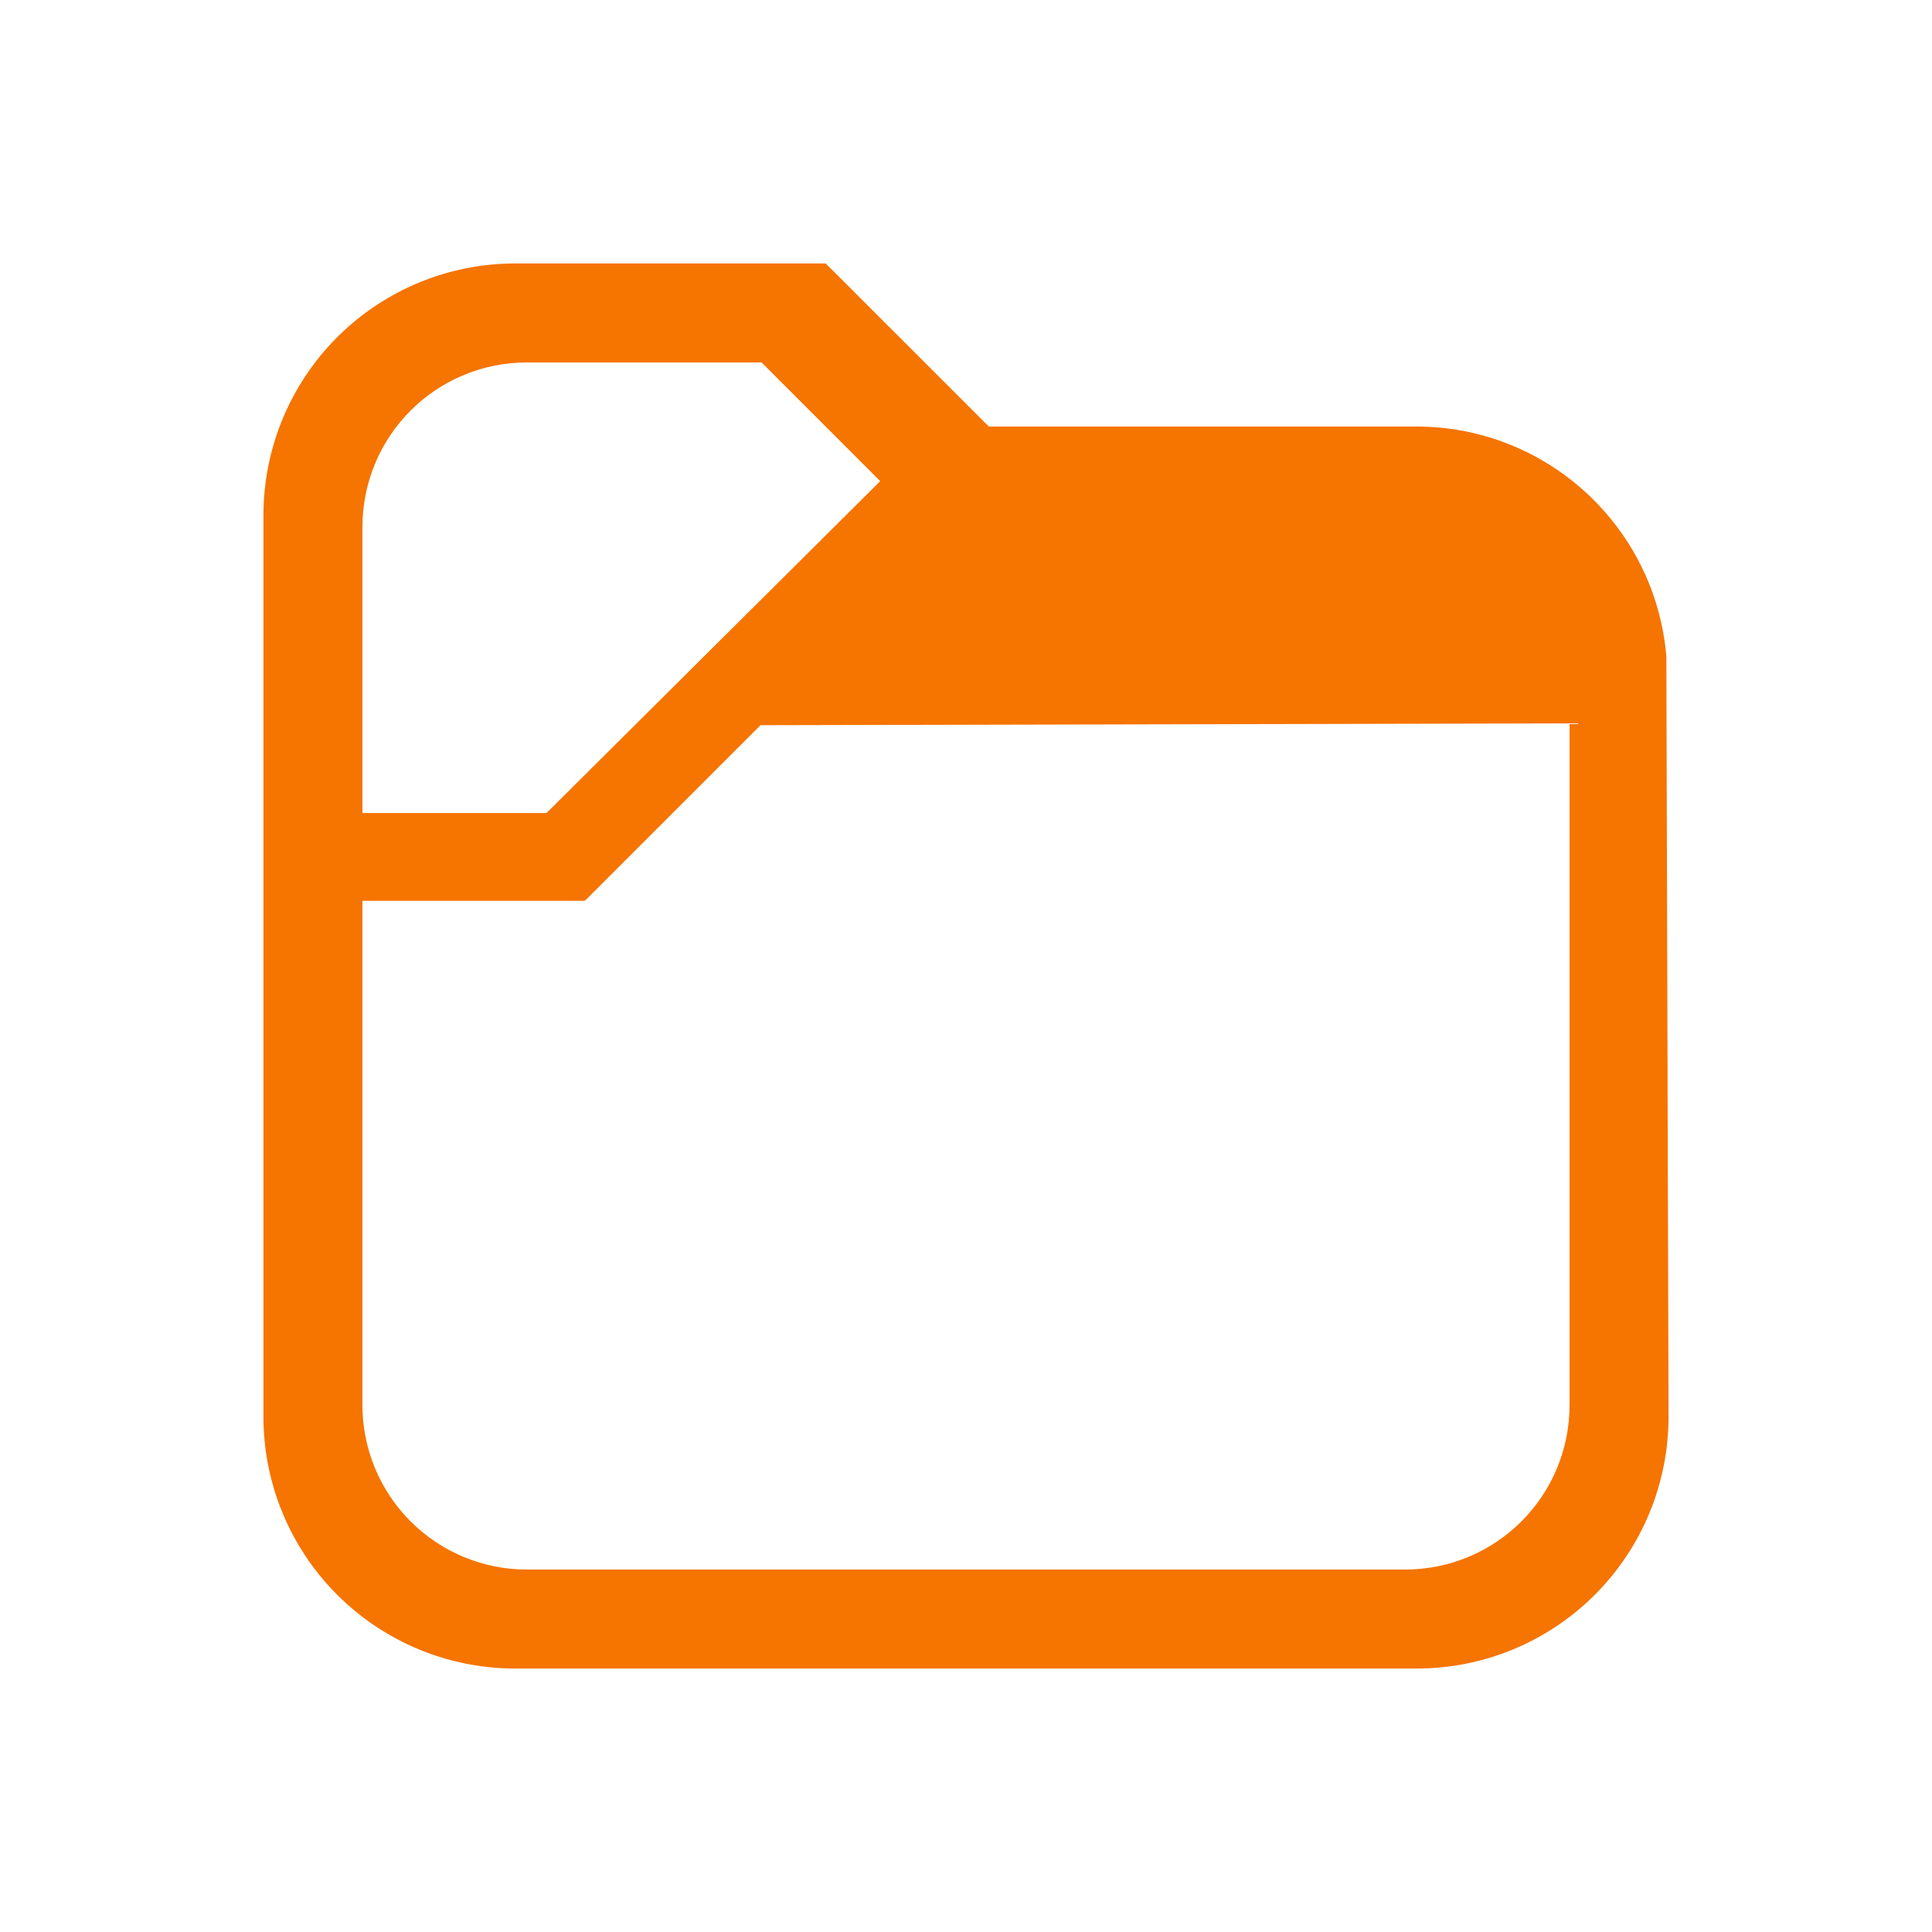
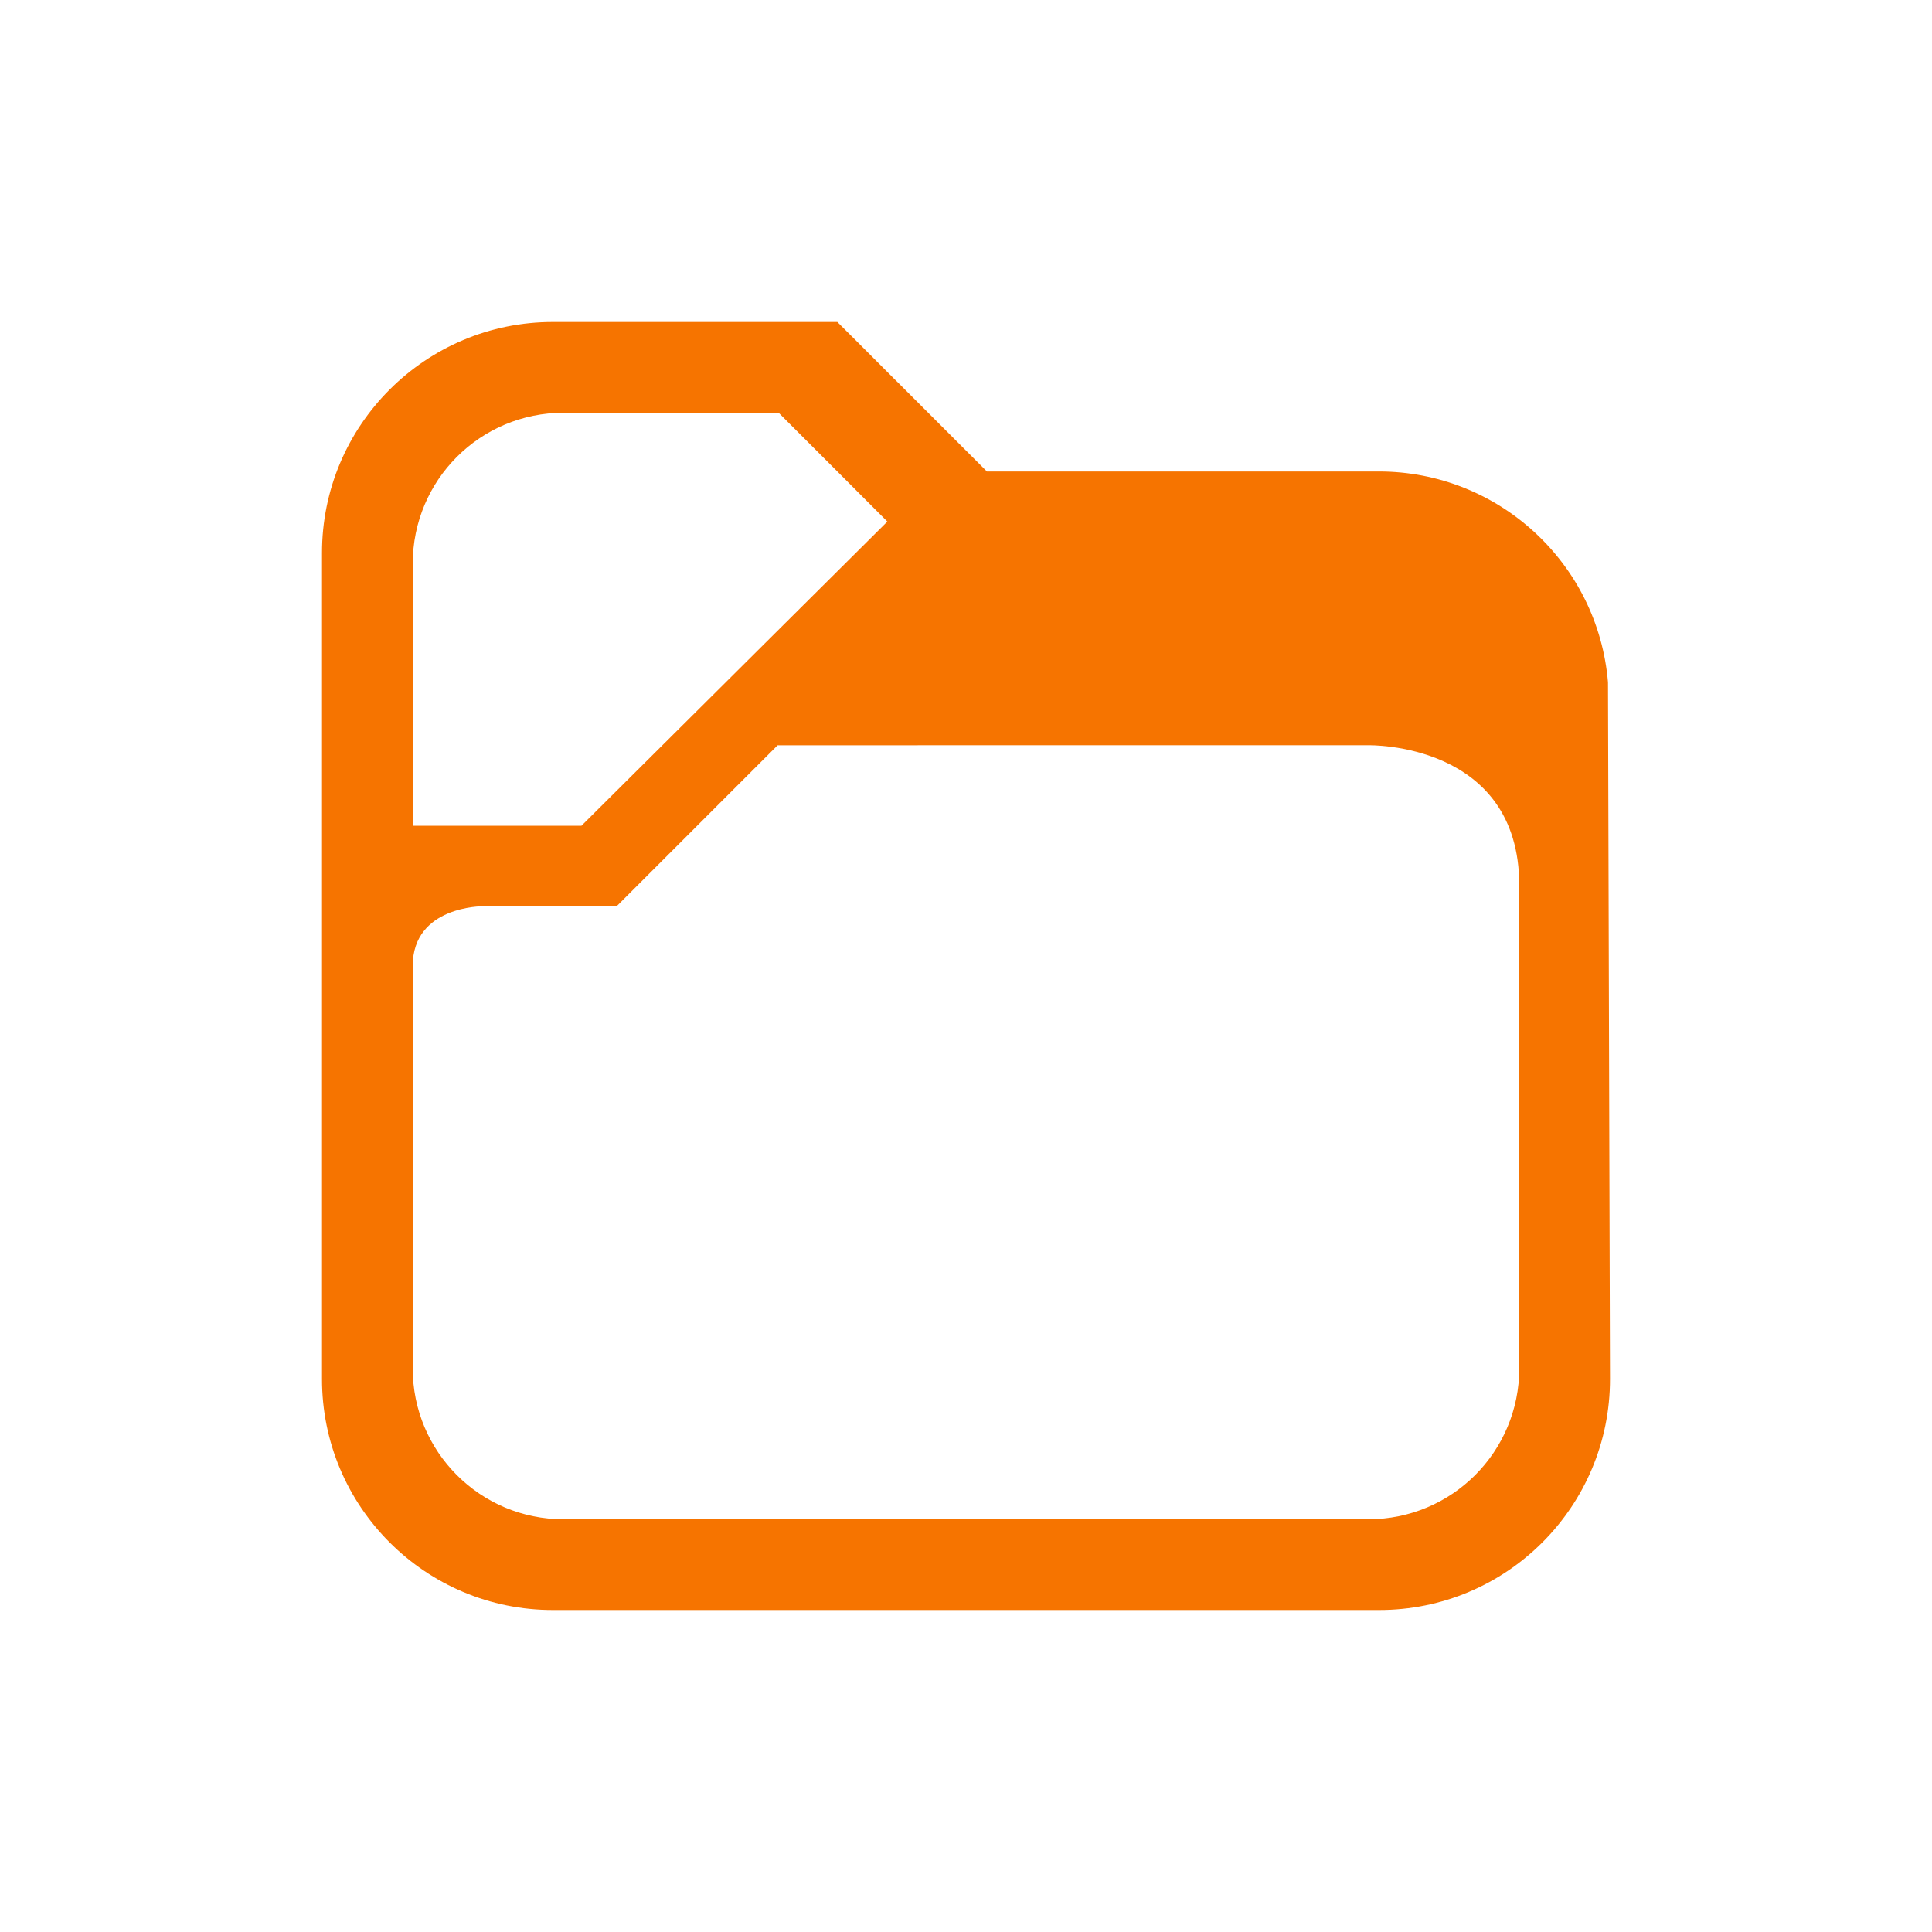
- <svg xmlns="http://www.w3.org/2000/svg" viewBox="0 0 22 22" version="1.1" id="svg4">
-   <defs id="defs8" />
-   <path d="M5.873 3A2.867 2.867 0 0 0 3 5.873v10.254A2.867 2.867 0 0 0 5.873 19h10.254A2.867 2.867 0 0 0 19 16.127l-.025-8.652a2.857 2.857 0 0 0-2.848-2.618H11.26l-1.12-1.12h-.001l-.479-.48L9.402 3zm.13 1.127h2.669l.73.73.621.622-3.8 3.779H4.127V6.004c0-1.04.837-1.877 1.877-1.877zm11.87 4.11v7.76c0 1.039-.837 1.876-1.877 1.876H6.004a1.873 1.873 0 0 1-1.877-1.877v-5.738H6.652v-.008l.008.008 2-2z" id="path2" style="fill:#f67400;fill-opacity:1" />
+ <svg xmlns="http://www.w3.org/2000/svg" viewBox="0 0 24 24" width="24" height="24">
+   <g transform="translate(1,1)">
+     <path d="M 5.873,3 C 4.285,2.997 2.997,4.285 3,5.873 V 16.127 C 2.997,17.715 4.285,19.003 5.873,19 h 10.254 c 1.588,0.003 2.876,-1.285 2.873,-2.873 L 18.975,7.475 C 18.851,5.995 17.613,4.856 16.127,4.857 H 11.26 L 10.14,3.737 H 10.139 L 9.66,3.257 9.402,3 Z m 0.13,1.127 h 2.669 l 0.73,0.73 0.621,0.622 -3.8,3.779 H 4.127 V 6.004 c 0,-1.04 0.837,-1.877 1.877,-1.877 z M 17.873,10 c 0,1.785 0,5.997 0,5.997 0,1.039 -0.837,1.876 -1.877,1.876 H 6.004 c -1.038,0.002 -1.879,-0.839 -1.877,-1.877 0,0 0,-4.247 0,-4.996 C 4.127,10.251 5,10.258 5,10.258 H 6.652 V 10.25 l 0.008,0.008 2,-2 7.34,-3.522e-4 c 0,0 1.873,-0.043 1.873,1.742 z" fill="#f67400" />
+   </g>
</svg>
